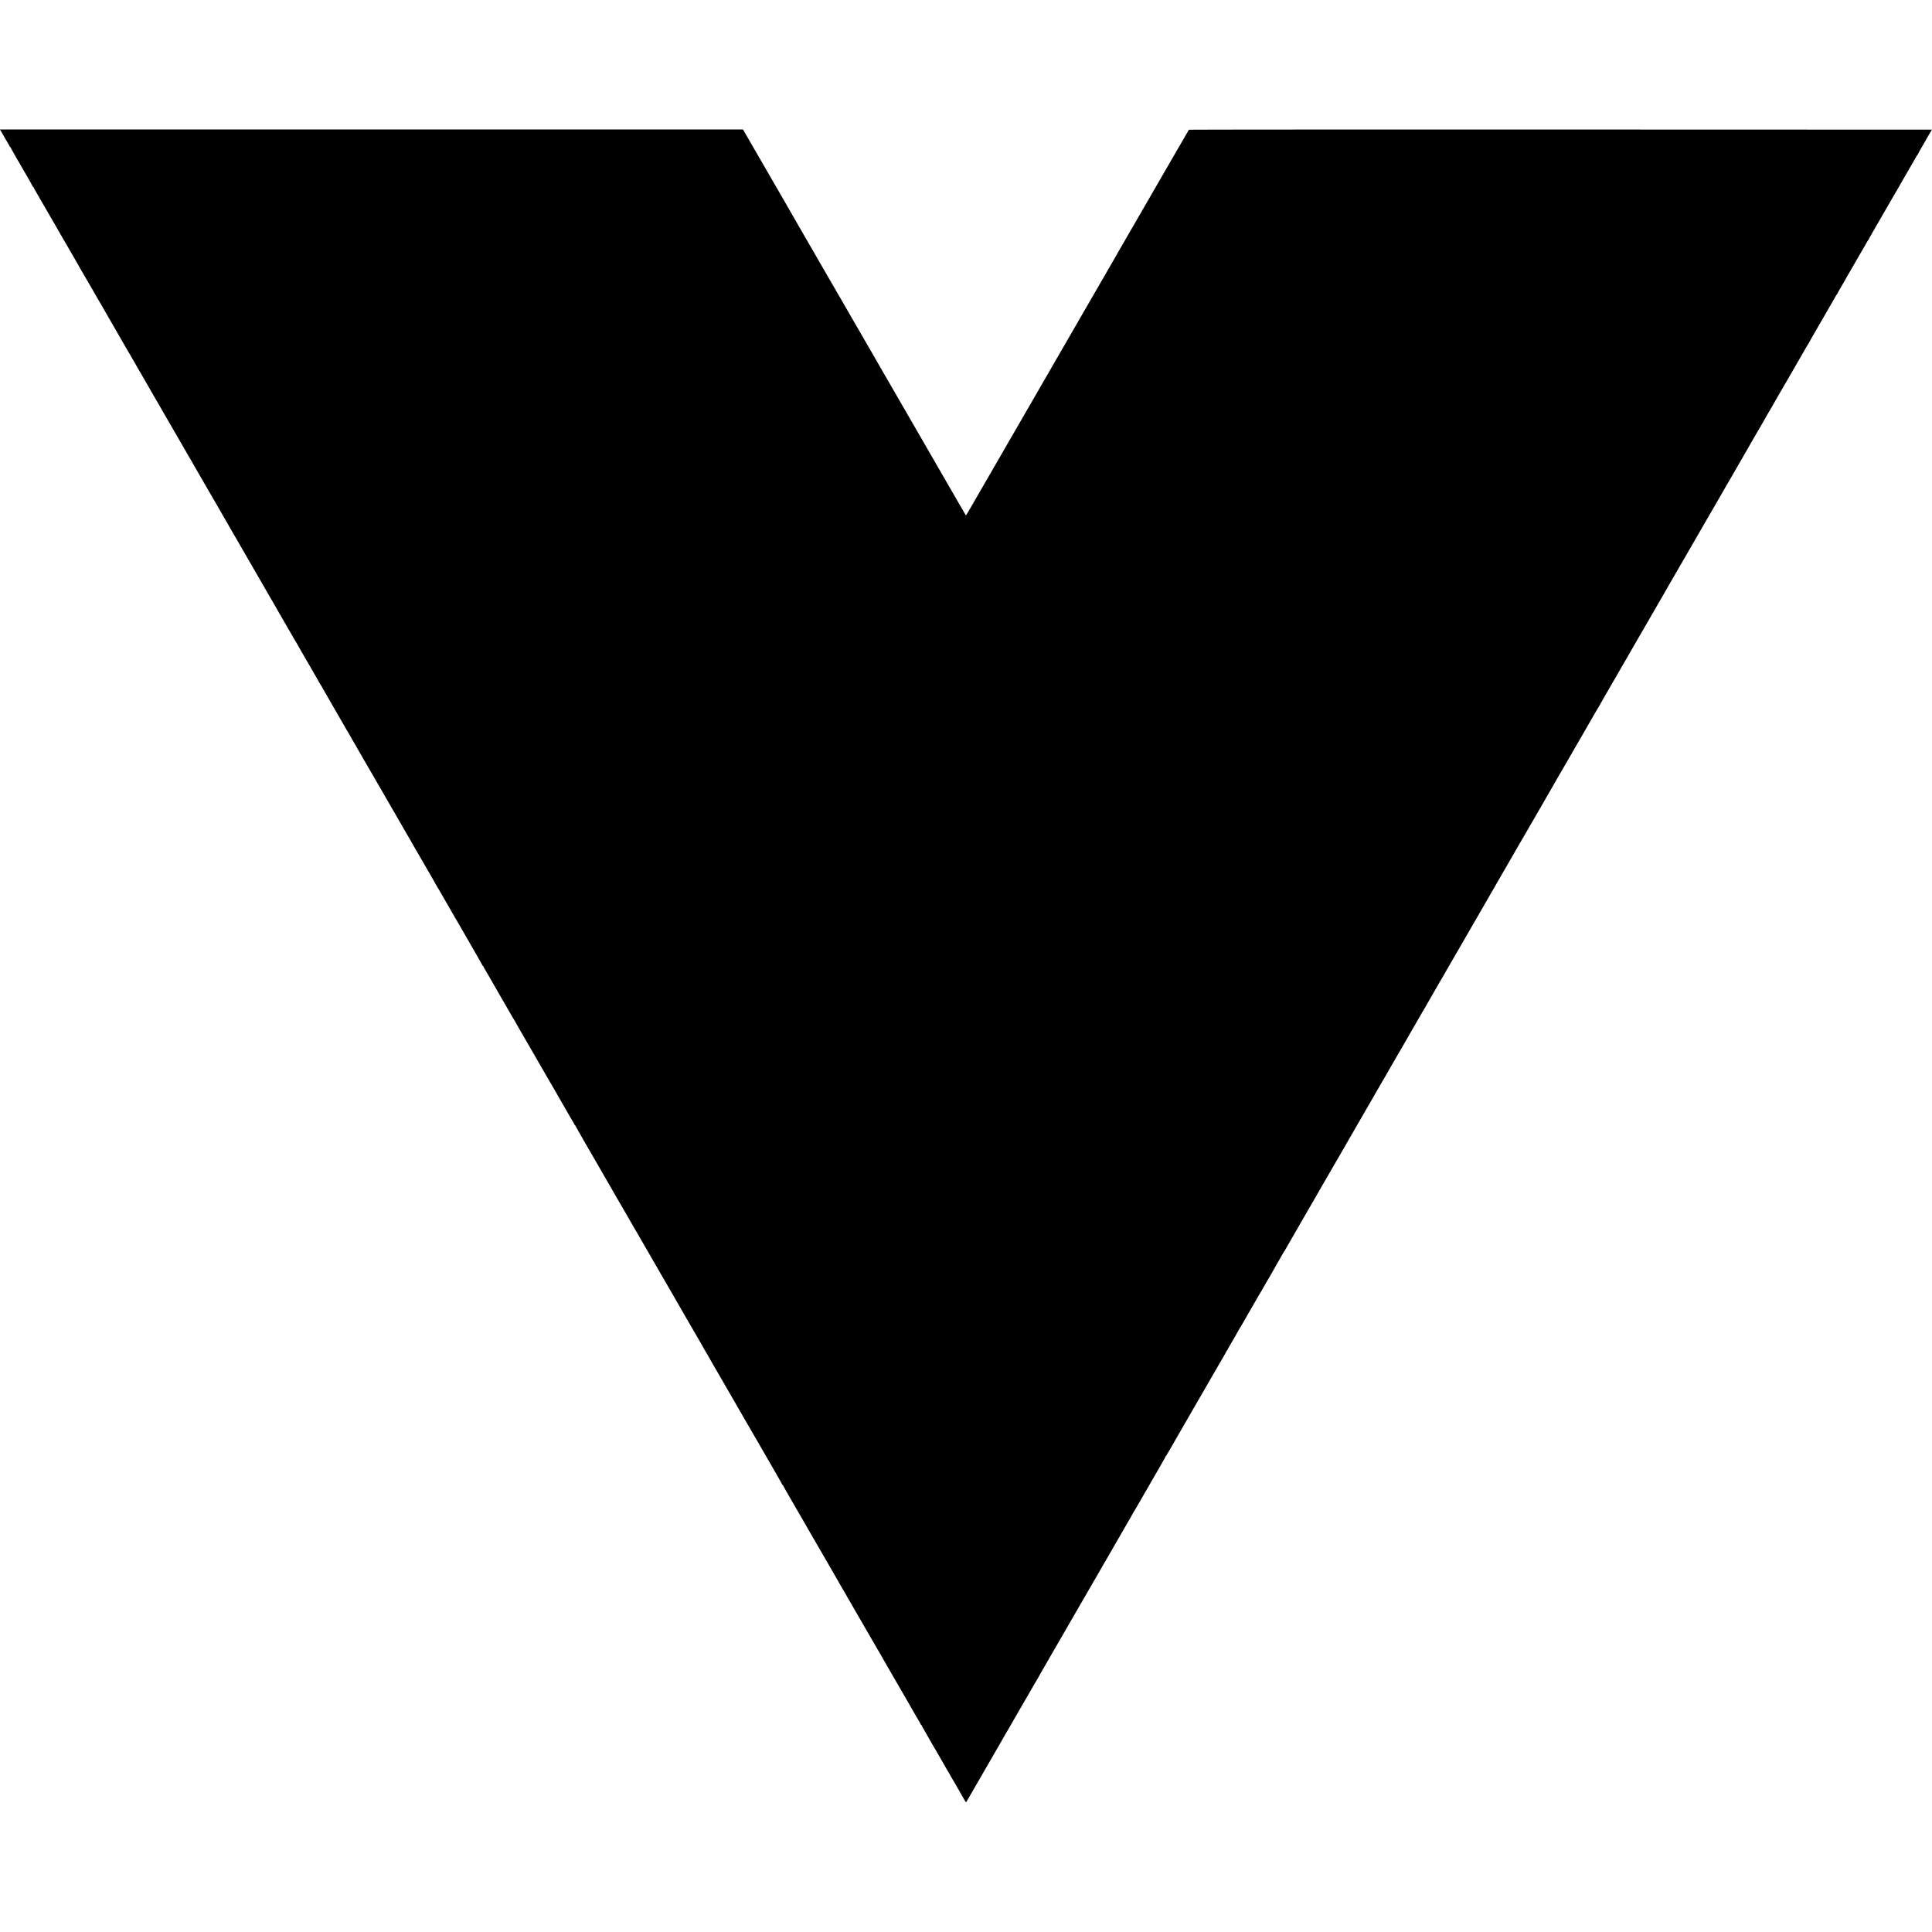
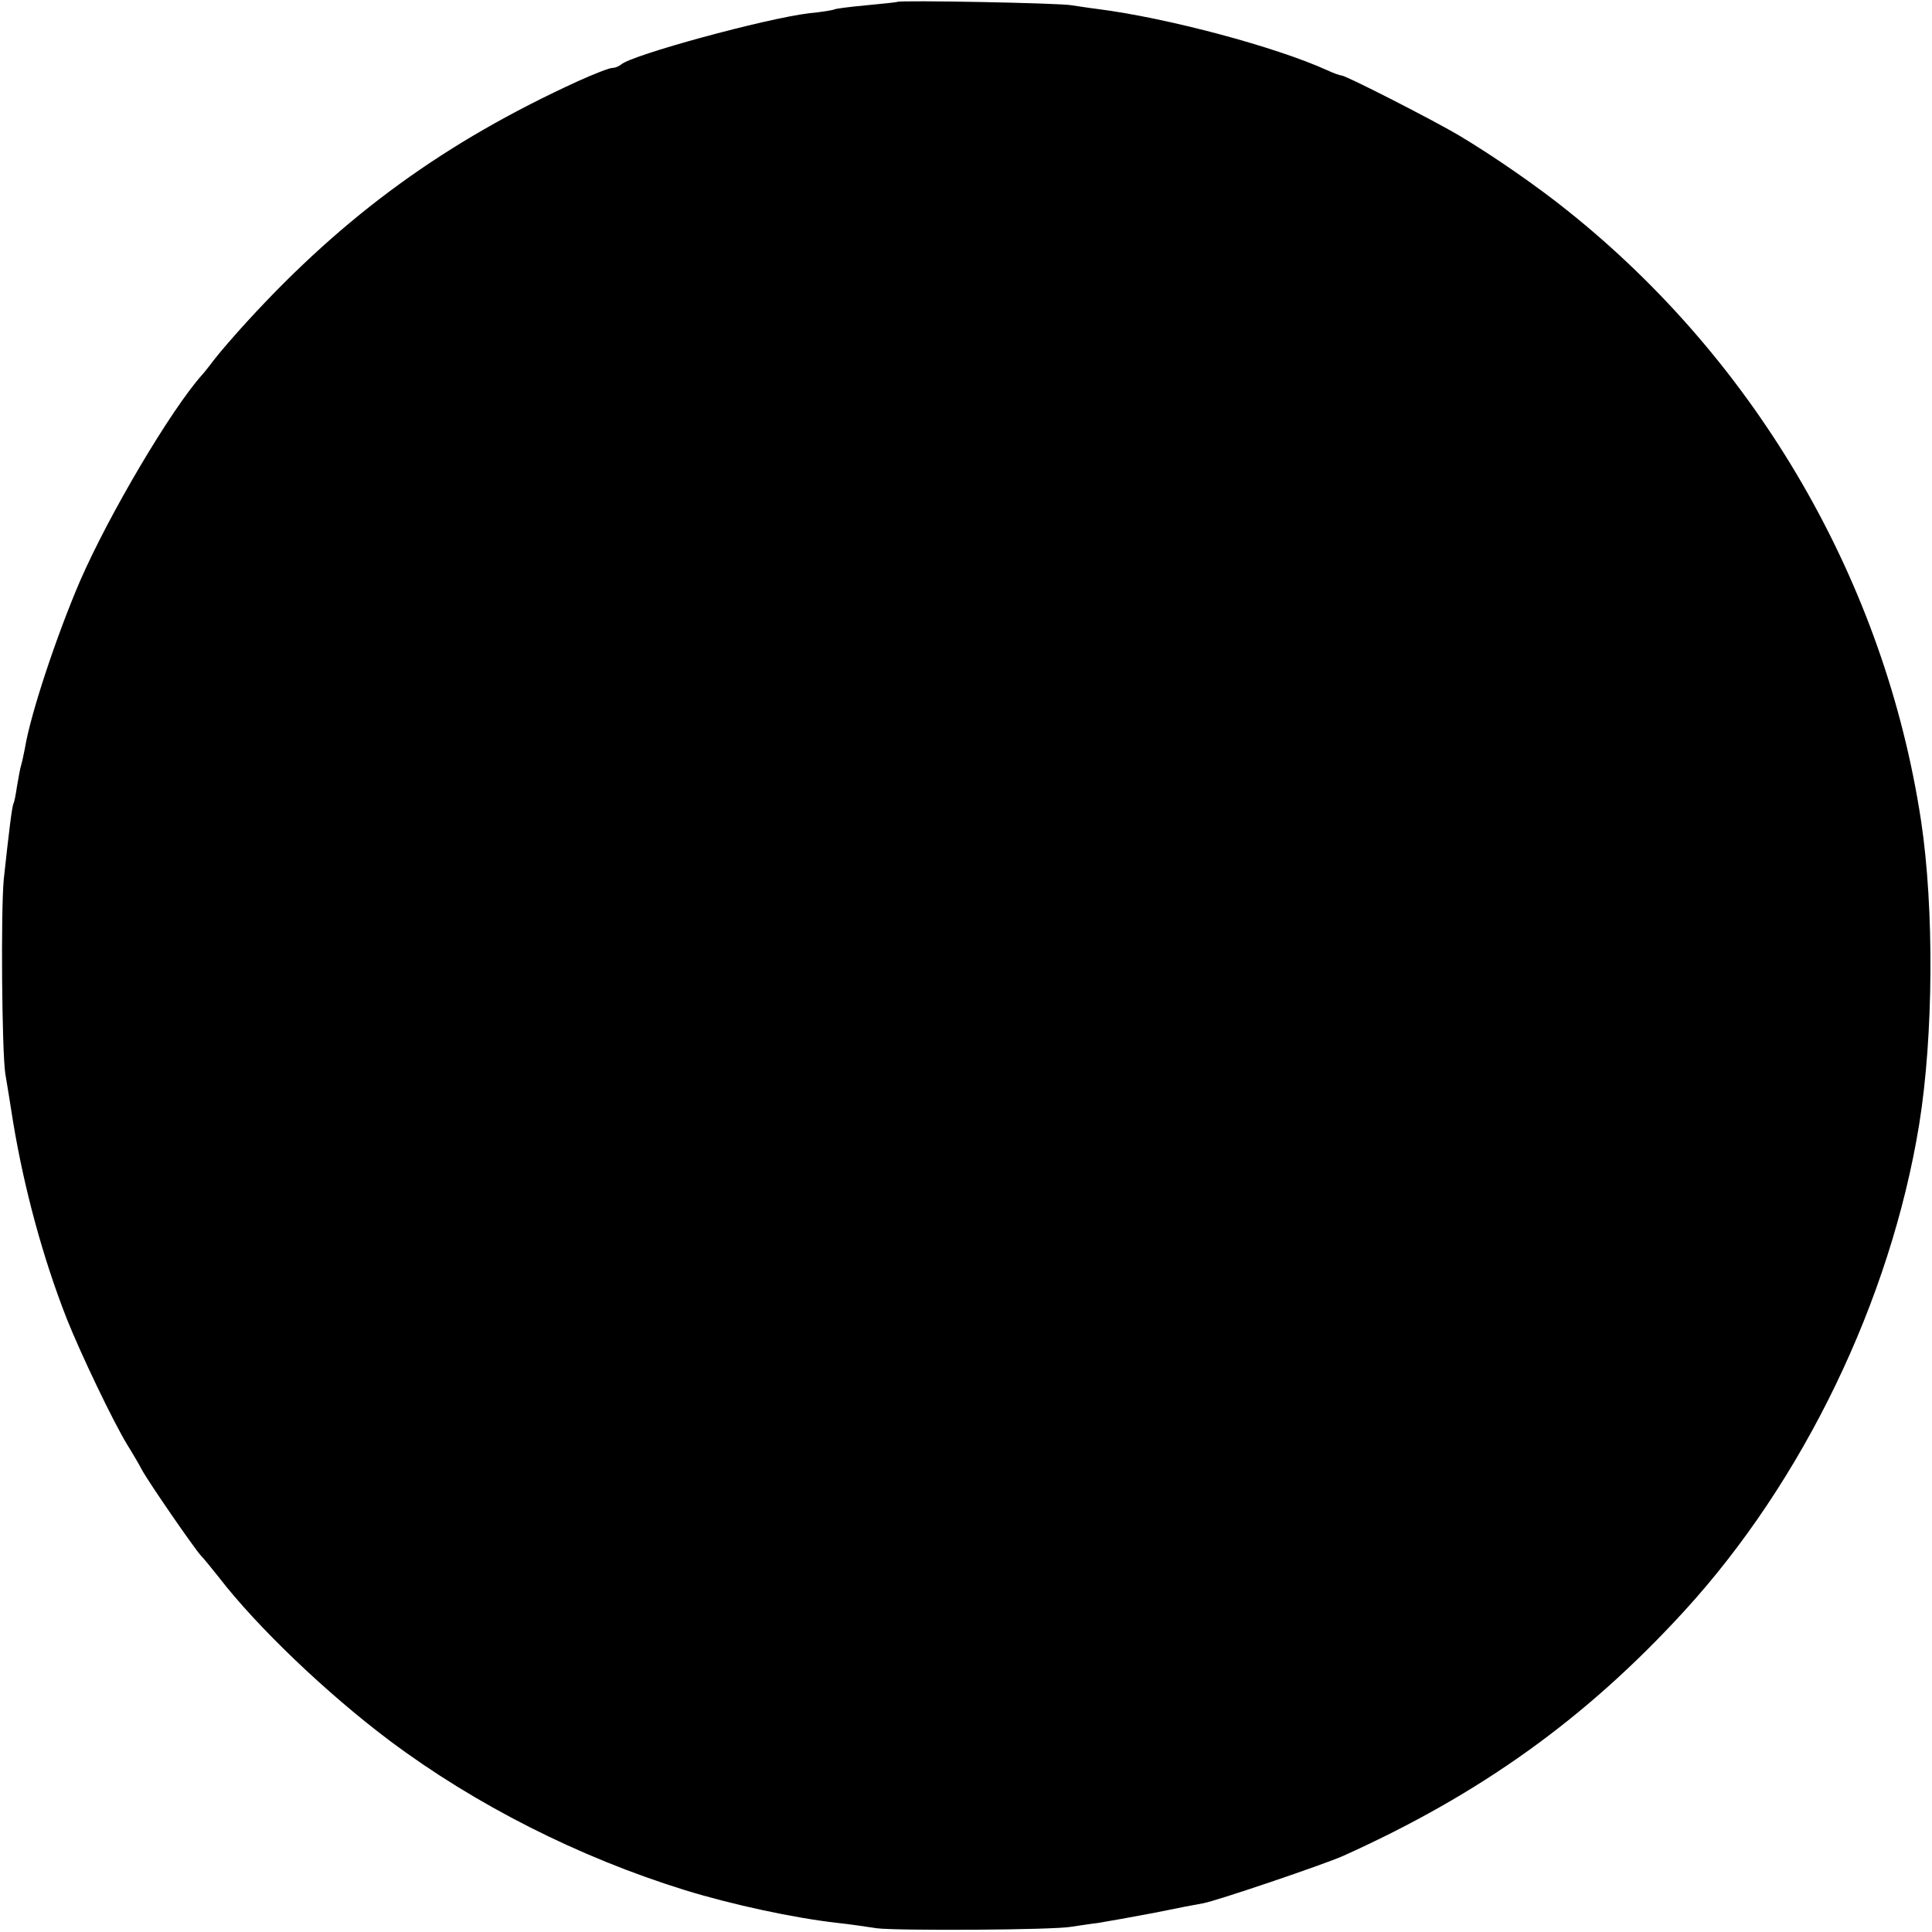
- <svg xmlns="http://www.w3.org/2000/svg" version="1.0" width="16pt" height="16pt" viewBox="0 0 16 16" preserveAspectRatio="xMidYMid meet">
-   <g transform="translate(0,16) scale(0.00032,-0.00032)" fill="#000000" stroke="none">
-     <path d="M18 46618 c45 -75 122 -207 122 -211 0 -2 25 -45 55 -95 30 -50 55 -96 55 -102 0 -5 5 -10 10 -10 6 0 10 -4 10 -9 0 -5 73 -135 161 -288 89 -153 173 -298 187 -323 14 -25 32 -57 41 -72 88 -149 187 -324 189 -335 2 -7 8 -13 13 -13 5 0 9 -4 9 -10 0 -5 46 -89 103 -187 175 -302 490 -846 507 -876 8 -16 20 -36 25 -45 28 -46 290 -498 339 -585 13 -23 74 -129 136 -236 61 -107 123 -215 137 -240 14 -25 29 -50 33 -56 5 -5 23 -37 40 -70 18 -33 38 -67 44 -75 11 -16 21 -33 63 -109 14 -25 29 -50 33 -56 4 -5 21 -35 38 -65 55 -100 261 -455 269 -465 4 -5 14 -21 20 -35 15 -29 41 -75 103 -180 24 -41 52 -88 60 -105 9 -16 57 -100 107 -185 112 -193 362 -626 380 -660 8 -14 23 -38 33 -55 11 -16 23 -37 27 -45 4 -8 26 -46 48 -85 23 -38 53 -90 67 -115 46 -81 64 -113 178 -310 62 -107 121 -210 132 -227 37 -67 56 -99 85 -148 16 -27 32 -57 36 -65 4 -8 15 -27 25 -42 9 -15 53 -89 96 -165 44 -76 177 -307 296 -513 120 -206 268 -463 330 -570 131 -227 117 -203 200 -348 36 -62 73 -125 82 -140 10 -15 21 -34 25 -42 4 -8 20 -37 36 -65 17 -27 38 -65 48 -82 49 -85 64 -111 87 -153 13 -25 28 -49 32 -55 4 -5 78 -134 165 -285 87 -151 166 -288 176 -305 10 -16 26 -43 35 -59 9 -17 125 -217 257 -445 132 -229 253 -441 270 -471 17 -30 45 -79 64 -108 18 -29 33 -54 33 -57 0 -2 20 -37 44 -77 24 -40 123 -212 221 -383 97 -170 190 -330 205 -355 16 -25 39 -65 53 -90 13 -25 81 -144 152 -265 70 -121 137 -238 150 -260 12 -22 37 -65 55 -95 18 -30 43 -73 55 -95 12 -22 48 -85 80 -140 77 -132 163 -280 190 -330 13 -22 71 -123 130 -225 59 -102 116 -199 126 -217 10 -17 29 -50 43 -72 15 -22 26 -43 26 -45 0 -2 27 -50 60 -106 33 -56 60 -103 60 -105 0 -2 55 -98 90 -155 8 -14 182 -316 239 -414 13 -22 45 -79 72 -124 27 -46 49 -86 49 -89 0 -2 14 -24 30 -48 16 -24 30 -46 30 -49 0 -5 74 -135 100 -176 5 -8 24 -42 43 -75 50 -88 58 -101 262 -455 104 -179 199 -345 213 -370 14 -25 28 -49 32 -55 4 -5 17 -26 28 -45 10 -19 62 -109 114 -200 114 -197 133 -230 170 -295 16 -27 33 -57 38 -65 17 -28 96 -165 103 -180 4 -8 16 -28 26 -45 10 -16 77 -131 148 -255 72 -124 181 -313 243 -420 62 -107 121 -209 131 -227 35 -62 323 -560 392 -678 38 -66 83 -145 100 -175 16 -30 33 -59 37 -65 4 -5 17 -27 29 -47 34 -61 56 -100 90 -156 17 -29 31 -55 31 -57 0 -2 17 -32 39 -67 21 -35 134 -229 251 -433 117 -203 235 -407 261 -451 27 -45 49 -85 49 -88 0 -4 8 -19 19 -34 15 -21 200 -341 309 -533 10 -19 33 -58 51 -87 17 -29 31 -54 31 -56 0 -2 25 -44 55 -94 30 -50 55 -95 55 -98 0 -4 6 -15 14 -23 7 -9 27 -41 43 -71 17 -30 170 -297 342 -594 171 -296 311 -542 311 -547 0 -5 5 -9 10 -9 6 0 10 -4 10 -10 0 -5 22 -47 49 -92 27 -46 58 -99 68 -118 24 -43 81 -140 93 -160 5 -8 66 -114 135 -235 69 -121 130 -227 135 -235 12 -21 259 -447 283 -490 10 -19 28 -47 38 -62 11 -14 19 -29 19 -32 0 -3 37 -69 83 -148 99 -170 305 -526 337 -583 13 -22 31 -53 41 -70 11 -16 22 -37 26 -45 7 -14 82 -146 103 -180 14 -24 181 -311 205 -355 13 -22 46 -80 75 -130 29 -49 64 -110 78 -135 14 -25 51 -88 82 -140 31 -52 59 -102 63 -110 4 -8 18 -33 31 -55 205 -353 284 -489 309 -535 17 -30 45 -78 62 -106 18 -28 36 -60 39 -72 4 -12 12 -22 17 -22 5 0 9 -4 9 -10 0 -5 109 -197 241 -427 133 -230 250 -431 259 -448 51 -90 222 -385 280 -485 37 -63 78 -135 92 -160 14 -25 67 -117 118 -205 51 -88 101 -175 111 -193 34 -58 55 -95 149 -257 51 -88 101 -173 110 -190 9 -16 76 -131 147 -255 72 -124 140 -241 151 -260 61 -108 281 -489 355 -615 38 -66 77 -133 87 -150 35 -63 91 -161 100 -175 14 -23 99 -169 128 -220 54 -97 135 -235 142 -245 4 -5 20 -32 35 -60 26 -48 238 -416 276 -480 10 -16 26 -46 37 -65 30 -53 382 -661 403 -695 10 -16 22 -37 26 -45 4 -8 26 -48 50 -88 24 -41 43 -75 43 -77 0 -2 22 -40 50 -85 27 -45 50 -84 50 -86 0 -3 38 -69 83 -147 84 -142 302 -520 340 -587 10 -19 34 -60 52 -90 18 -30 44 -75 57 -100 14 -25 45 -79 70 -120 25 -41 56 -96 70 -121 14 -25 77 -133 138 -240 62 -107 122 -210 132 -229 25 -43 310 -535 337 -581 11 -19 26 -45 34 -59 17 -32 238 -414 266 -460 11 -19 24 -41 28 -49 3 -7 75 -133 160 -278 84 -146 153 -269 153 -274 0 -5 5 -9 10 -9 6 0 10 -4 10 -10 0 -5 82 -150 181 -322 182 -314 201 -346 240 -415 12 -21 80 -139 152 -263 71 -124 141 -245 155 -270 14 -25 28 -49 32 -55 6 -8 145 -248 220 -380 37 -66 209 -362 229 -395 11 -19 24 -42 28 -49 4 -8 67 -118 140 -243 73 -125 133 -230 133 -233 0 -2 15 -28 33 -57 19 -29 47 -78 64 -108 17 -30 53 -93 79 -139 53 -90 82 -141 157 -272 82 -142 115 -199 381 -659 142 -245 268 -463 281 -485 12 -22 71 -125 132 -230 60 -104 172 -298 248 -430 76 -132 146 -253 156 -270 11 -16 22 -36 26 -44 3 -8 30 -54 60 -103 29 -49 53 -91 53 -93 0 -3 18 -34 40 -70 22 -36 40 -67 40 -69 0 -2 37 -66 81 -142 45 -77 98 -168 119 -204 20 -36 47 -81 58 -100 12 -19 27 -47 33 -62 6 -16 15 -28 20 -28 5 0 9 -4 9 -9 0 -6 63 -118 140 -251 77 -133 140 -243 140 -245 0 -2 18 -33 41 -70 22 -37 49 -83 60 -101 10 -19 29 -51 40 -71 25 -45 109 -189 126 -218 7 -11 17 -29 22 -40 6 -11 22 -38 35 -60 14 -22 37 -62 52 -90 14 -27 35 -62 45 -77 11 -14 19 -29 19 -32 0 -3 18 -35 40 -71 22 -36 40 -67 40 -69 0 -2 19 -35 42 -72 23 -38 55 -94 72 -124 26 -47 139 -244 171 -298 6 -9 21 -36 34 -60 28 -48 37 -51 51 -19 6 12 19 36 29 52 10 17 27 46 38 65 11 19 104 181 208 360 103 179 199 345 213 370 14 25 42 74 64 109 21 34 38 65 38 67 0 2 18 33 40 69 22 36 40 67 40 69 0 3 177 310 199 346 16 26 136 234 140 244 2 5 25 44 52 88 27 44 49 81 49 84 0 2 18 34 40 70 22 36 40 67 40 69 0 2 20 36 43 77 35 58 169 289 297 513 9 17 50 86 90 155 40 69 86 150 103 180 16 30 35 62 41 70 6 8 16 24 22 35 35 64 72 129 167 293 59 100 116 199 127 220 11 20 30 53 41 72 43 72 1070 1850 1121 1940 14 25 65 113 113 195 48 83 96 166 107 185 10 19 28 50 38 68 11 18 73 124 137 235 64 111 175 303 246 427 71 124 173 299 225 390 52 91 116 202 143 248 27 45 49 85 49 89 0 4 6 14 14 22 7 9 28 43 46 76 26 47 251 436 378 655 11 19 29 51 40 70 11 19 101 176 201 348 99 172 181 317 181 323 0 5 5 9 10 9 6 0 10 5 10 11 0 6 8 23 18 37 11 15 32 52 49 82 16 30 130 228 253 440 122 212 234 405 248 430 13 25 39 70 57 100 39 65 69 117 130 225 25 44 50 87 55 95 12 19 78 134 220 380 61 107 129 224 150 260 161 277 222 382 246 425 15 28 47 83 71 123 24 41 43 78 43 83 0 5 4 9 8 9 4 0 13 12 19 28 7 15 23 45 36 67 66 110 277 478 277 483 0 3 6 13 14 21 7 9 27 41 43 71 17 30 45 80 63 110 34 57 375 649 394 685 6 11 16 27 22 35 6 8 26 42 44 75 18 33 41 74 51 90 10 17 24 41 32 55 54 97 72 128 88 152 11 14 19 28 19 30 0 3 79 141 175 308 96 167 175 305 175 308 0 3 6 13 14 21 7 9 26 39 41 66 33 60 276 483 338 587 24 40 46 80 50 88 4 8 13 24 20 35 14 23 95 163 125 215 11 19 52 91 92 160 40 69 80 139 90 155 9 17 103 179 207 360 105 182 200 346 211 365 103 181 463 802 489 845 7 11 15 27 19 35 4 8 29 51 55 95 64 110 828 1433 848 1470 9 17 24 41 33 55 9 14 29 48 45 77 15 28 52 93 82 145 30 51 62 107 71 123 17 30 231 398 400 690 51 88 103 179 115 202 12 23 26 48 32 55 6 7 24 38 40 68 17 30 61 107 98 170 37 63 84 144 103 180 19 36 41 72 48 81 8 8 14 18 14 21 0 4 27 51 59 106 32 55 72 124 89 154 16 29 71 125 122 213 51 88 104 180 118 205 13 25 28 50 32 55 4 6 17 26 28 45 11 19 45 80 77 135 31 55 66 116 77 135 11 19 88 152 171 295 401 694 620 1072 650 1125 11 19 87 152 170 295 83 143 158 273 166 288 9 16 21 36 26 45 6 9 31 52 55 96 25 43 54 94 66 115 11 20 95 164 186 321 91 157 173 299 182 315 9 17 26 46 37 65 12 19 66 114 121 210 56 96 108 186 117 200 8 14 24 40 34 59 24 45 383 664 412 713 5 9 17 29 26 45 15 28 120 210 241 419 36 61 68 117 72 125 4 8 12 23 19 34 35 57 245 420 262 453 11 20 35 61 53 90 17 29 32 54 32 56 0 3 28 51 62 108 33 57 70 119 80 138 10 19 23 42 28 50 5 8 32 53 59 100 27 47 149 258 271 470 122 212 234 405 248 430 30 53 62 108 80 135 6 11 15 27 19 35 4 8 85 150 181 315 96 165 187 323 202 350 31 56 116 202 130 225 5 8 25 42 43 75 19 33 92 159 162 280 149 257 157 271 202 350 19 33 38 67 43 75 9 14 228 392 275 475 12 22 55 96 95 165 40 69 80 139 90 155 24 42 202 350 221 383 9 15 27 47 41 72 14 25 75 131 136 236 61 106 121 210 134 232 99 172 271 470 279 482 5 8 23 40 40 70 18 30 81 141 142 245 60 105 121 210 135 235 14 25 71 124 127 220 56 96 143 247 194 335 51 88 96 167 102 175 14 24 180 311 204 355 23 43 340 590 356 615 5 8 50 87 101 175 171 301 517 898 582 1008 25 43 46 81 46 83 0 2 12 23 27 47 14 23 40 67 56 97 16 30 35 62 42 70 7 8 15 22 18 30 4 8 20 38 37 65 16 28 33 57 37 65 6 12 111 196 143 250 5 8 55 95 112 193 57 98 113 195 126 215 12 20 27 46 32 57 6 11 14 27 20 35 5 8 76 130 156 270 80 140 165 287 187 325 23 39 52 90 66 115 13 25 30 52 37 61 8 8 14 18 14 21 0 4 41 77 92 165 50 87 175 302 276 478 101 176 208 360 236 408 28 49 67 117 86 152 19 35 41 70 48 77 6 6 12 15 12 19 0 7 124 224 167 291 12 21 23 40 23 42 0 2 21 40 46 83 26 43 55 92 64 109 54 95 327 568 354 614 19 30 45 75 59 100 71 128 82 145 89 148 4 2 8 8 8 13 0 5 42 82 94 172 311 538 496 858 518 897 14 25 40 70 58 100 18 30 42 71 53 90 10 19 79 139 152 265 73 127 142 246 153 265 10 19 43 76 72 125 29 50 63 108 75 130 65 116 80 140 87 143 4 2 8 8 8 12 0 8 114 212 140 250 6 8 14 24 20 35 5 11 54 97 108 190 l100 170 -9611 3 c-5286 1 -9614 -1 -9618 -5 -5 -6 -419 -719 -619 -1068 -89 -155 -267 -463 -323 -560 -38 -66 -81 -140 -95 -165 -31 -56 -263 -457 -526 -910 -110 -190 -224 -388 -254 -440 -29 -52 -61 -109 -71 -125 -23 -39 -243 -420 -268 -465 -11 -19 -204 -352 -428 -740 -224 -388 -477 -826 -563 -975 -85 -148 -185 -322 -222 -385 -37 -63 -120 -207 -185 -320 -65 -113 -177 -306 -248 -430 -72 -124 -172 -297 -222 -385 -51 -88 -142 -245 -202 -350 -131 -226 -247 -427 -408 -705 -65 -113 -249 -432 -410 -710 -160 -278 -388 -673 -506 -877 -118 -205 -216 -373 -219 -373 -3 0 -52 82 -109 183 -58 100 -144 250 -192 332 -95 164 -402 696 -647 1120 -85 149 -228 396 -317 550 -212 365 -982 1700 -1008 1745 -10 19 -43 76 -72 125 -29 50 -64 110 -77 135 -14 25 -63 110 -110 190 -47 80 -96 165 -110 190 -14 25 -99 171 -188 325 -89 154 -174 300 -188 325 -13 25 -64 113 -112 195 -48 83 -140 242 -205 355 -65 113 -183 317 -263 454 -79 137 -152 264 -163 282 -50 89 -335 583 -354 614 -12 19 -34 58 -50 85 -15 28 -129 226 -253 440 -124 215 -235 408 -247 430 -12 22 -69 121 -127 220 -58 99 -226 389 -373 645 -148 256 -324 561 -392 678 -67 117 -134 232 -147 255 -13 23 -33 59 -46 80 l-22 37 -9615 0 -9615 0 20 -32z" />
+ <svg xmlns="http://www.w3.org/2000/svg" version="1.0" width="512pt" height="512pt" viewBox="0 0 512 512" preserveAspectRatio="xMidYMid meet">
+   <g transform="translate(0,512) scale(0.1,-0.1)" fill="#000000" stroke="none">
+     <path d="M2378 5115 c-2 -1 -39 -5 -82 -9 -44 -4 -82 -9 -85 -11 -4 -2 -34 -7 -66 -10 -117 -14 -472 -111 -499 -136 -6 -5 -16 -9 -23 -9 -8 0 -49 -16 -91 -35 -352 -161 -618 -354 -877 -637 -33 -36 -71 -80 -85 -98 -14 -18 -29 -38 -35 -44 -82 -92 -246 -369 -323 -546 -61 -142 -131 -351 -146 -443 -3 -15 -7 -35 -10 -45 -3 -9 -7 -34 -11 -56 -3 -21 -7 -41 -9 -45 -4 -6 -12 -72 -26 -201 -8 -85 -5 -454 4 -515 4 -22 13 -80 21 -130 29 -174 78 -357 142 -520 37 -93 123 -273 161 -335 12 -19 29 -48 38 -65 19 -35 138 -207 156 -227 7 -7 29 -34 48 -58 101 -131 286 -308 454 -434 226 -169 500 -308 781 -395 123 -38 289 -74 405 -87 30 -3 76 -10 103 -14 48 -7 471 -5 517 4 14 2 45 7 70 10 25 4 92 16 150 27 58 12 115 23 128 25 38 7 320 103 370 125 365 164 645 365 905 649 316 345 547 824 623 1290 38 235 40 573 5 805 -96 632 -434 1215 -936 1616 -78 63 -199 147 -290 201 -66 39 -298 158 -310 158 -4 0 -21 6 -38 14 -137 62 -421 138 -607 162 -25 3 -56 8 -70 10 -27 6 -456 14 -462 9z" />
  </g>
</svg>
